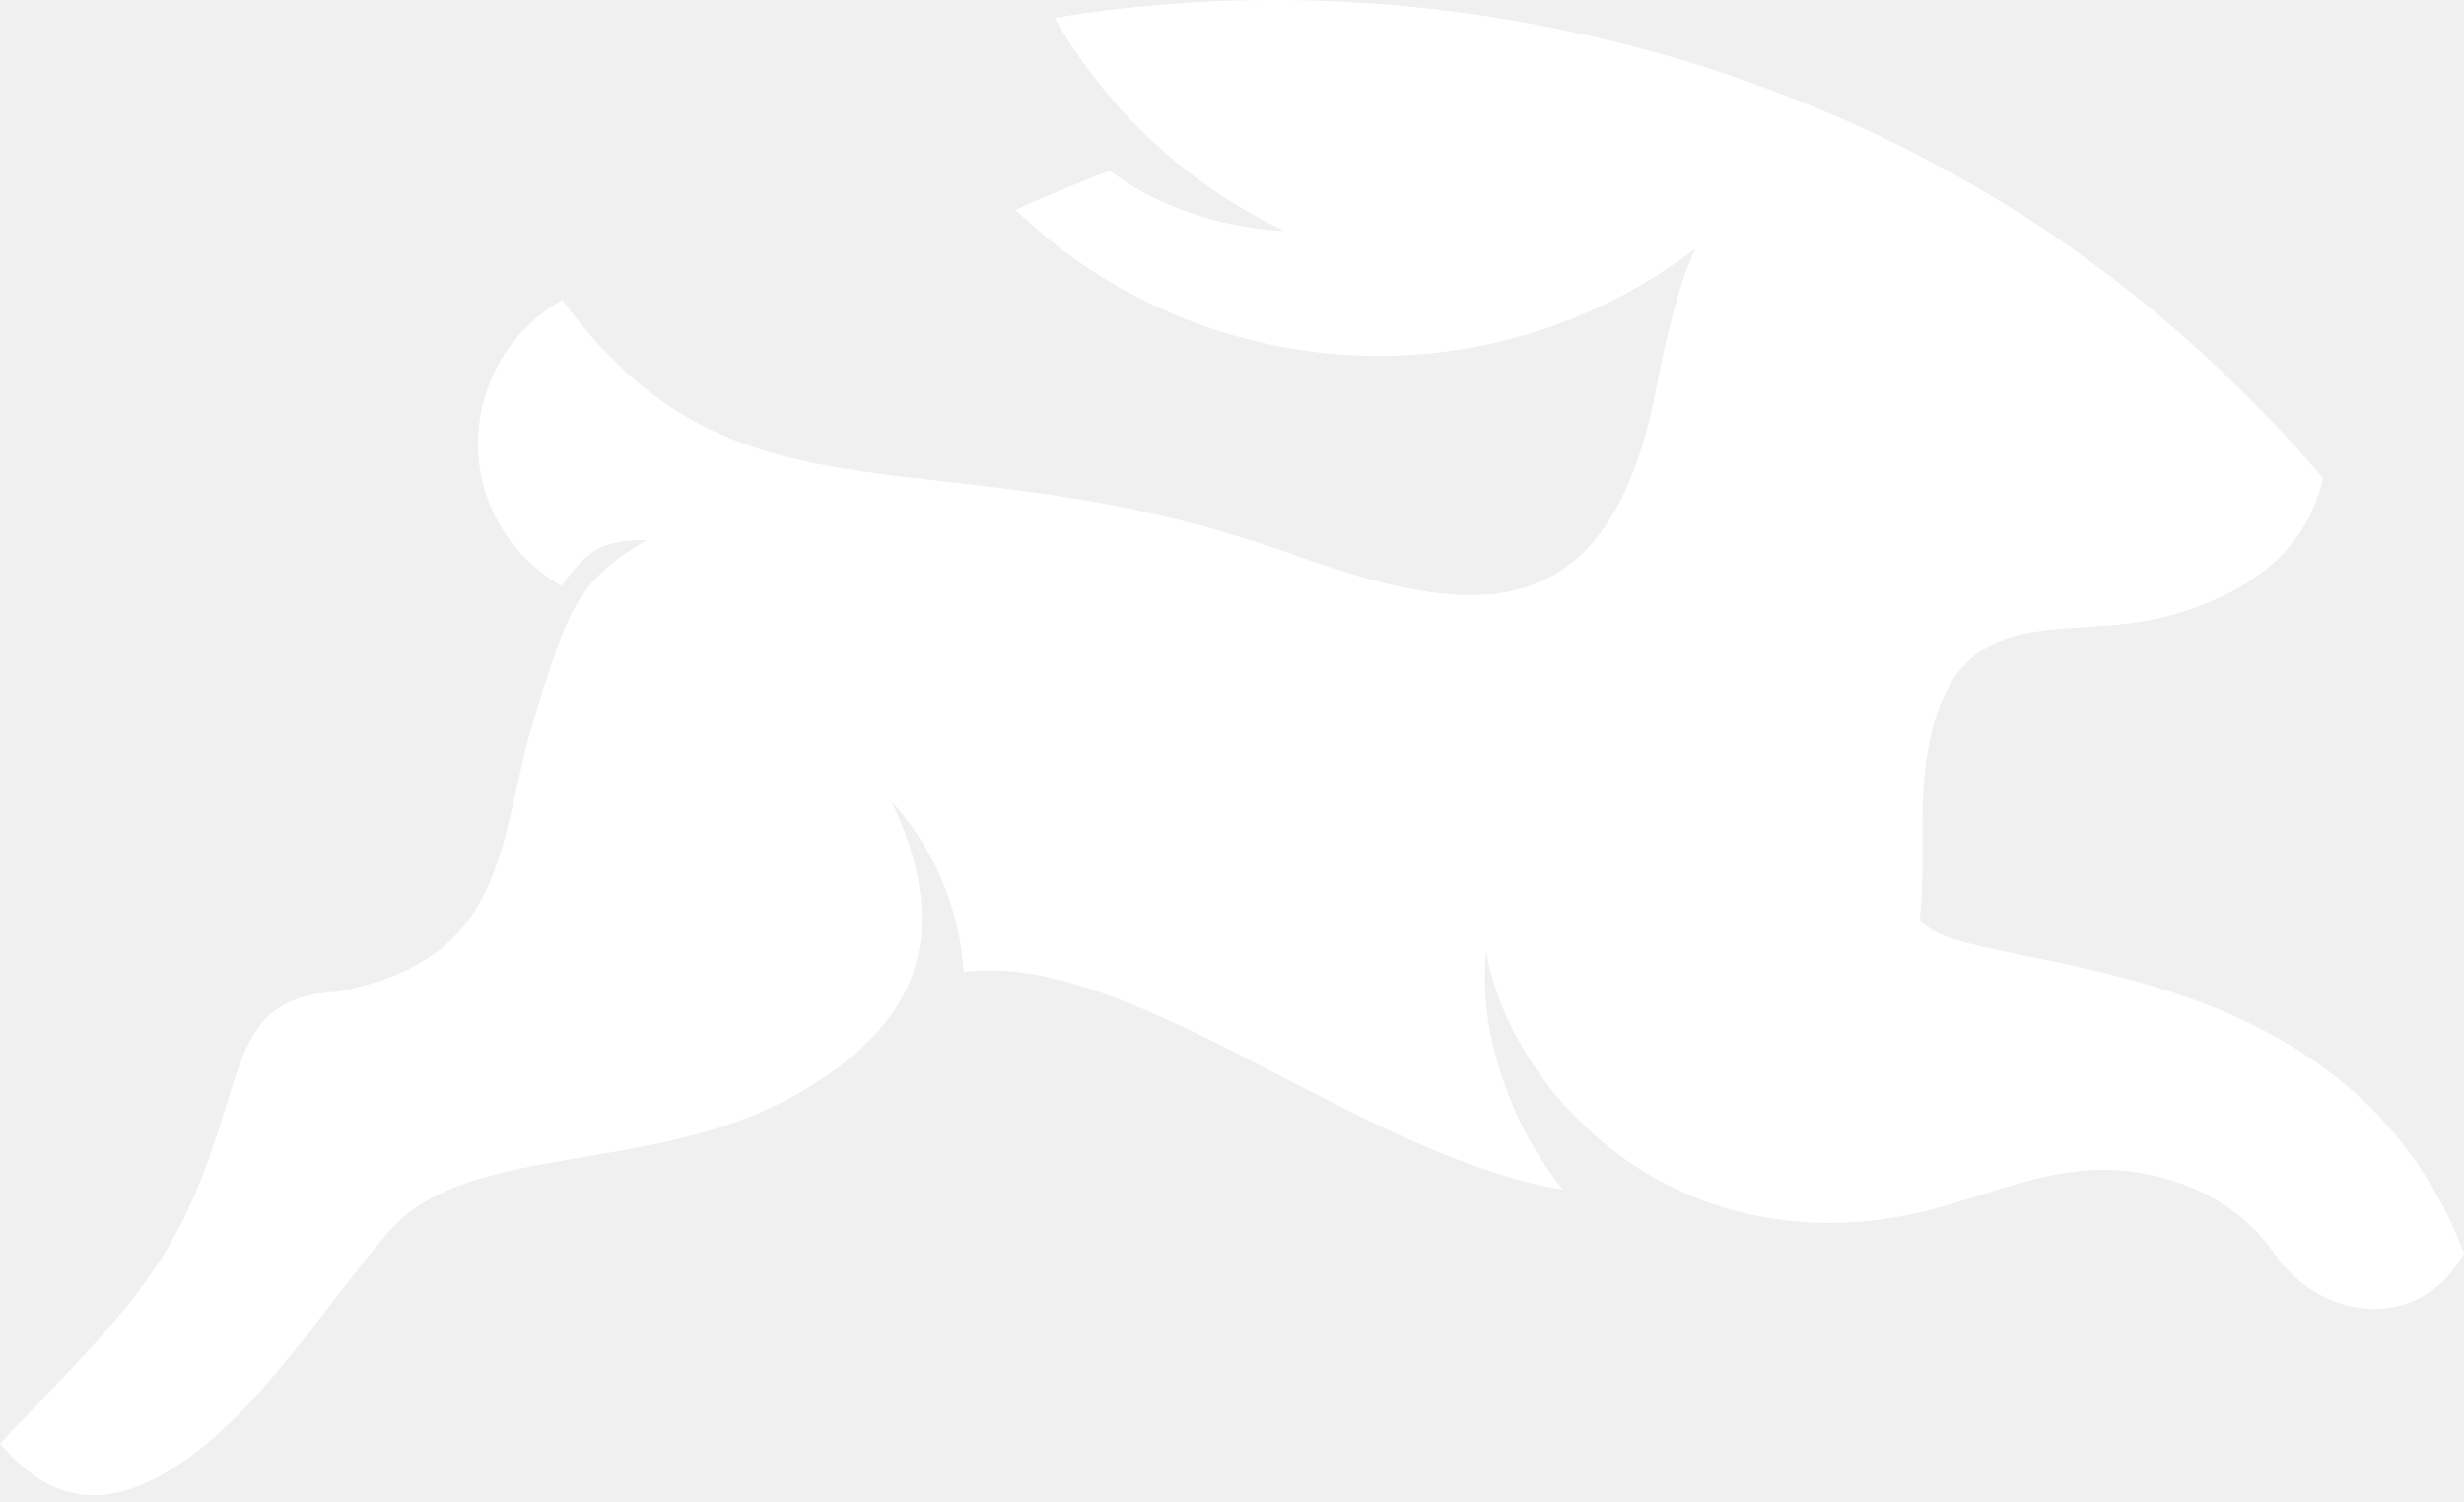
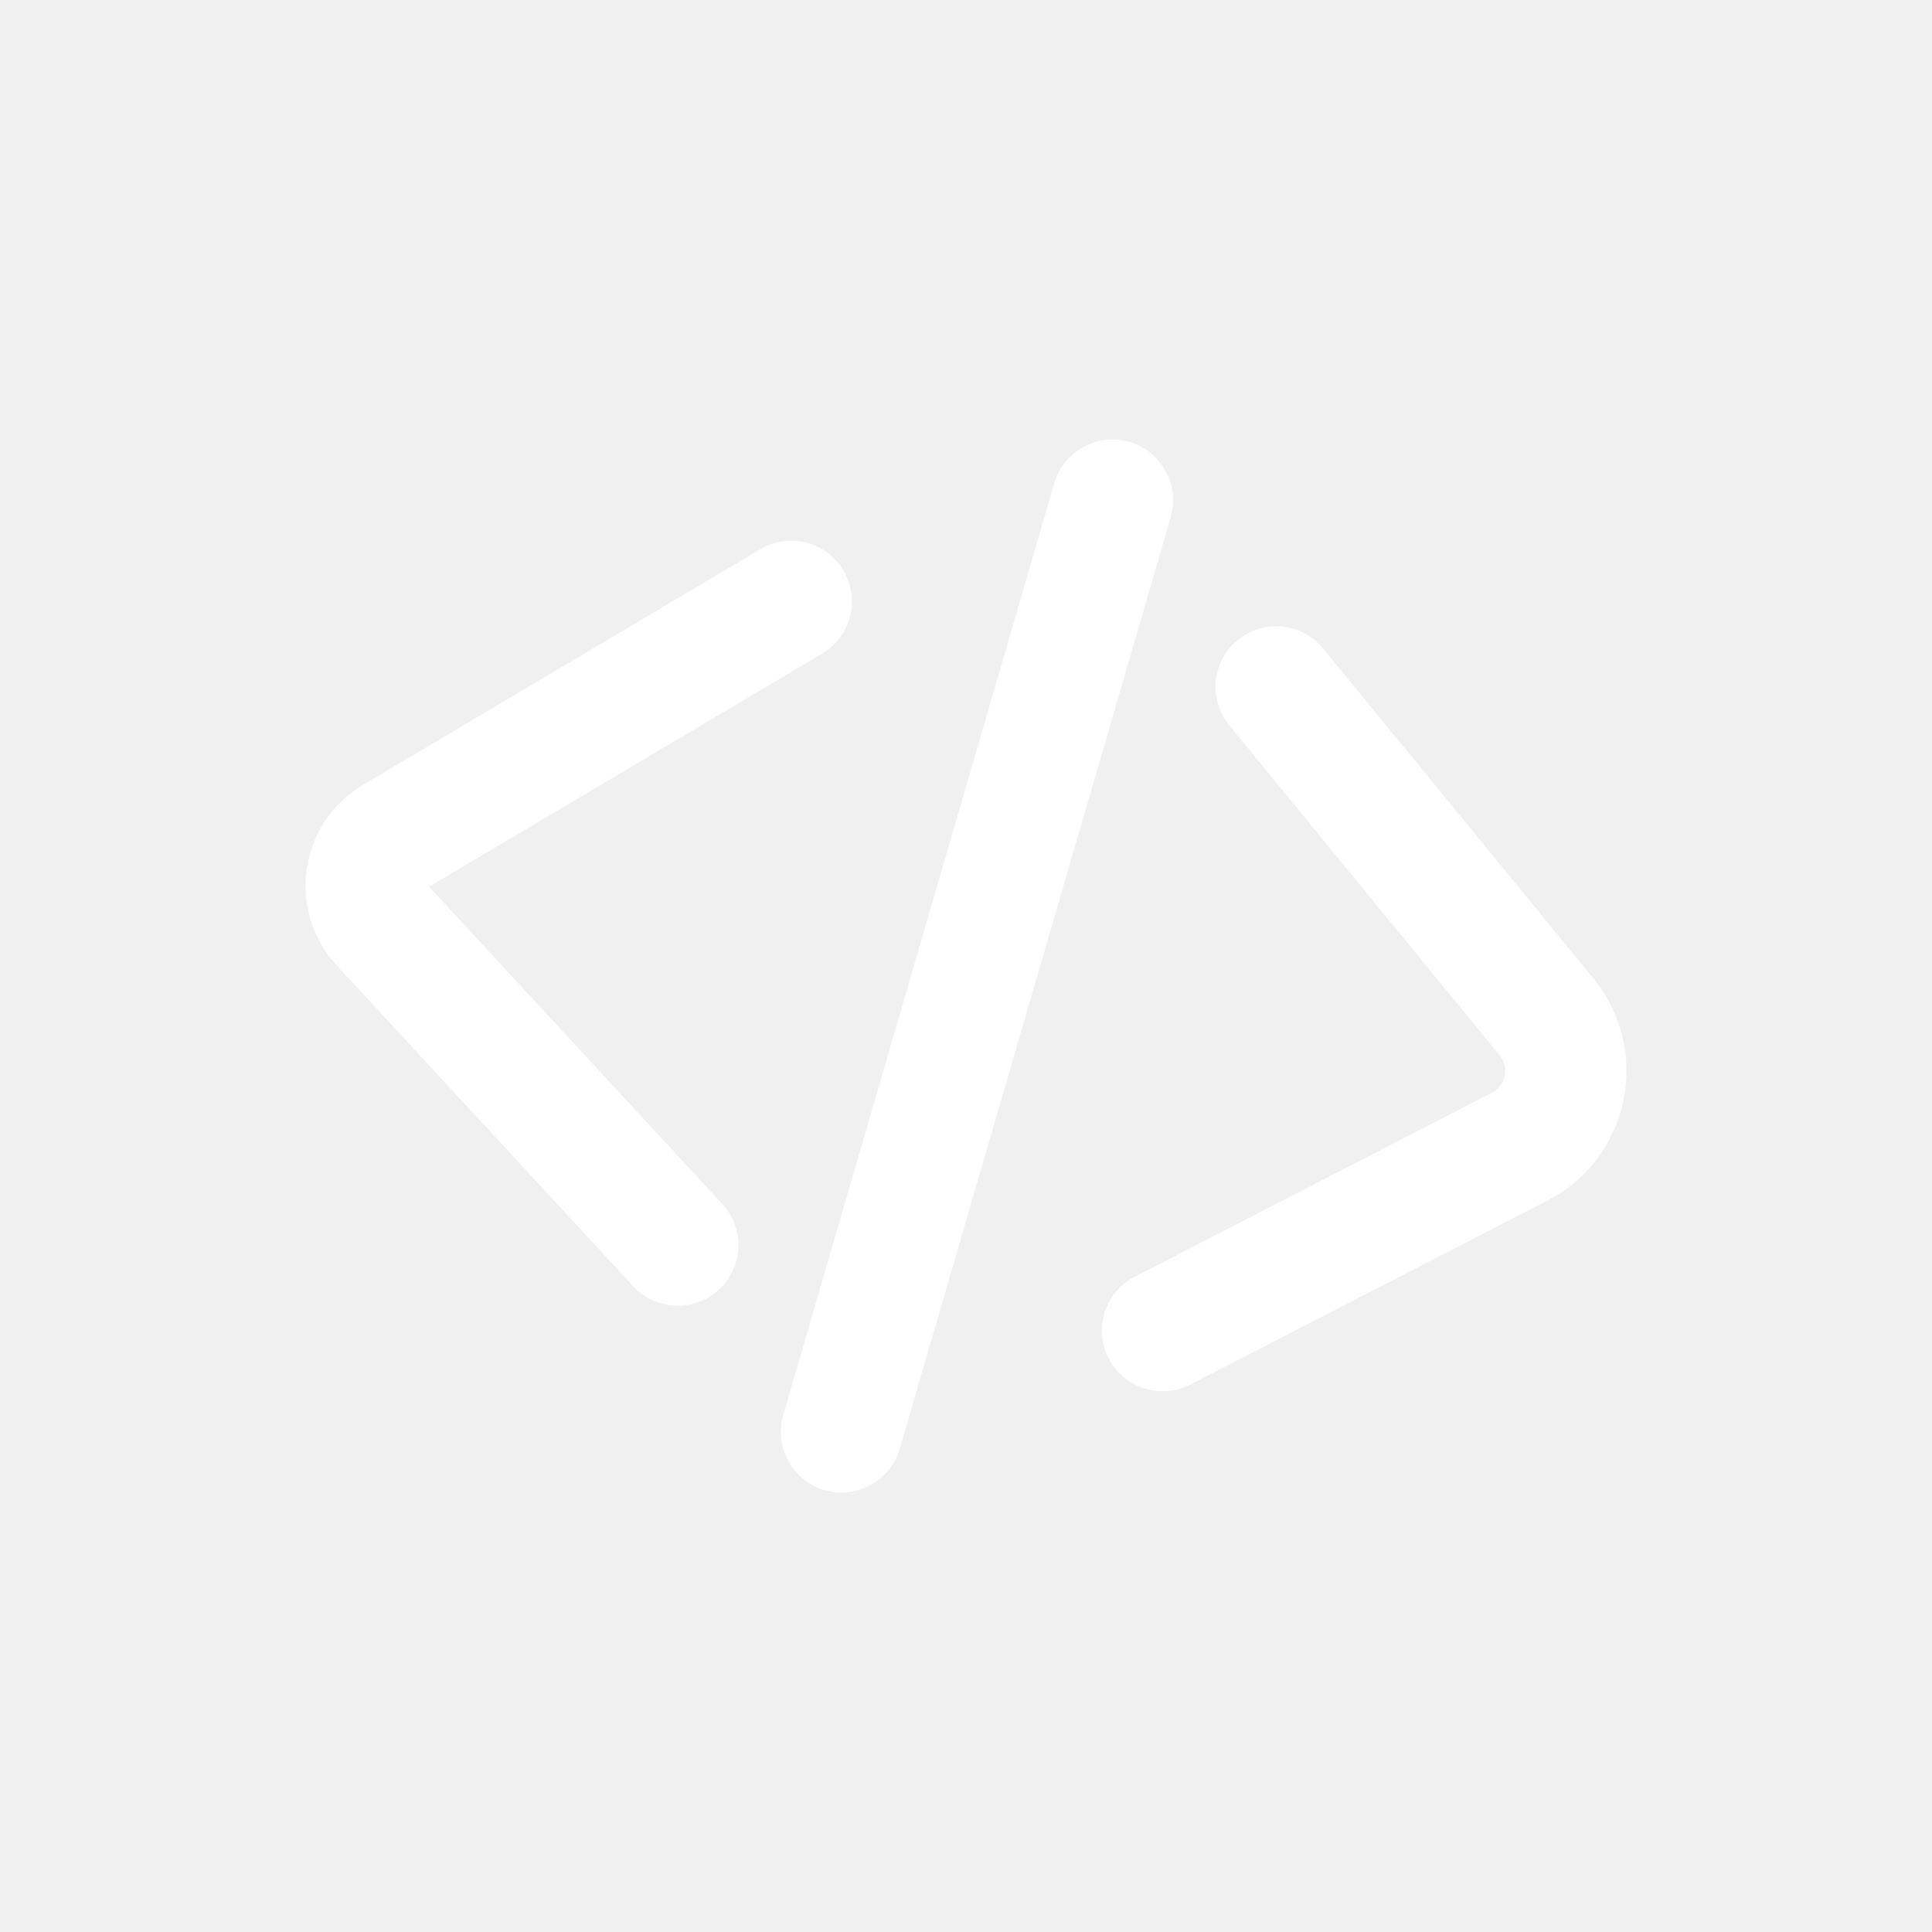
- <svg xmlns="http://www.w3.org/2000/svg" width="64" height="39">
-   <path fill="#FFF" fill-rule="evenodd" d="M51.166 24.51a4.636 4.636 0 0 1-.763-.246 1.751 1.751 0 0 1-.54-.368c.147-1.304 0-2.435.122-3.713.492-4.967 3.615-3.393 6.418-4.204 1.745-.492 3.491-1.5 3.934-3.566a36.074 36.074 0 0 0-6.393-5.876C46.347 1.128 36.414-1.036 27.39.464a13.635 13.635 0 0 0 5.968 5.532s-2.445 0-4.541-1.565c-.615.245-1.845.73-2.435 1.024 4.794 4.598 12.293 5.114 17.678.984-.025.049-.492.762-1.057 3.737-1.254 6.343-4.869 5.852-9.343 4.254-9.294-3.369-14.408-.246-19.055-6.639a4.29 4.29 0 0 0-2.189 3.737c0 1.598.886 2.95 2.164 3.688.698-.926 1.011-1.189 2.228-1.189-1.883 1.068-2.105 2-2.916 4.582-.984 3.123-.566 6.32-5.164 7.155-2.434.123-2.385 1.77-3.27 4.23C4.352 33.188 2.877 34.467 0 37.491c1.18 1.426 2.41 1.598 3.663 1.082 2.582-1.082 4.574-4.426 6.442-6.59 2.09-2.409 7.106-1.376 10.892-3.737 2.607-1.598 3.885-3.761 2.164-7.425a7.254 7.254 0 0 1 1.869 4.426c4.376-.566 10.228 4.77 15.563 5.655a9.53 9.53 0 0 1-1.303-2.188c-.615-1.476-.811-2.828-.688-4.008.491 2.926 3.442 6.688 8.187 7.032 1.205.098 2.533-.05 3.91-.467 1.647-.492 3.171-1.131 4.99-.787 1.353.246 2.607.934 3.394 2.09 1.18 1.72 3.761 2.09 4.917-.025-2.606-6.81-9.786-7.253-12.834-8.04z" />
+ <svg xmlns="http://www.w3.org/2000/svg" version="1.1" id="Layer_1" x="0px" y="0px" viewBox="0 0 1080 1080" style="enable-background:new 0 0 1080 1080;" xml:space="preserve">
+   <g>
+     <path style="fill:#FFFFFF;" d="M372.967,729.415c-7.036-1.24-13.744-4.704-18.97-10.366L188.224,539.665   c-13.478-14.609-19.601-34.281-16.723-53.945c2.87-19.687,14.329-36.801,31.426-46.956L425.056,307.03   c16.138-9.539,36.91-4.228,46.426,11.872c9.539,16.091,4.243,36.894-11.848,46.449L239.852,495.665l163.917,177.38   c12.698,13.744,11.872,35.194-1.896,47.892C393.809,728.393,383.053,731.186,372.967,729.415z" />
+   </g>
+   <g>
+     <path style="fill:#FFFFFF;" d="M644.033,777.198c-10.085-1.786-19.227-8.081-24.281-17.854   c-8.58-16.637-2.028-37.089,14.609-45.646l199.571-102.812c5.094-2.613,6.685-7.035,7.184-9.453   c0.499-2.395,0.803-7.098-2.831-11.521L687.151,405.458c-11.872-14.485-9.734-35.826,4.75-47.689   c14.5-11.871,35.825-9.734,47.689,4.727L890.724,546.95c15.678,19.141,21.801,44.015,16.77,68.25   c-5.008,24.235-20.514,44.624-42.51,55.949L665.413,773.961C658.557,777.479,651.068,778.438,644.033,777.198z" />
+   </g>
+   <g>
+     <path style="fill:#FFFFFF;" d="M468.634,834.302c-2.574-0.133-5.163-0.569-7.706-1.303c-17.963-5.226-28.314-24.024-23.088-42.011   l151.507-520.876c5.226-17.963,24.11-28.314,42.011-23.065c17.964,5.226,28.314,24.024,23.088,42.011L502.939,809.935   C498.43,825.309,483.993,835.105,468.634,834.302z" />
+   </g>
</svg>
